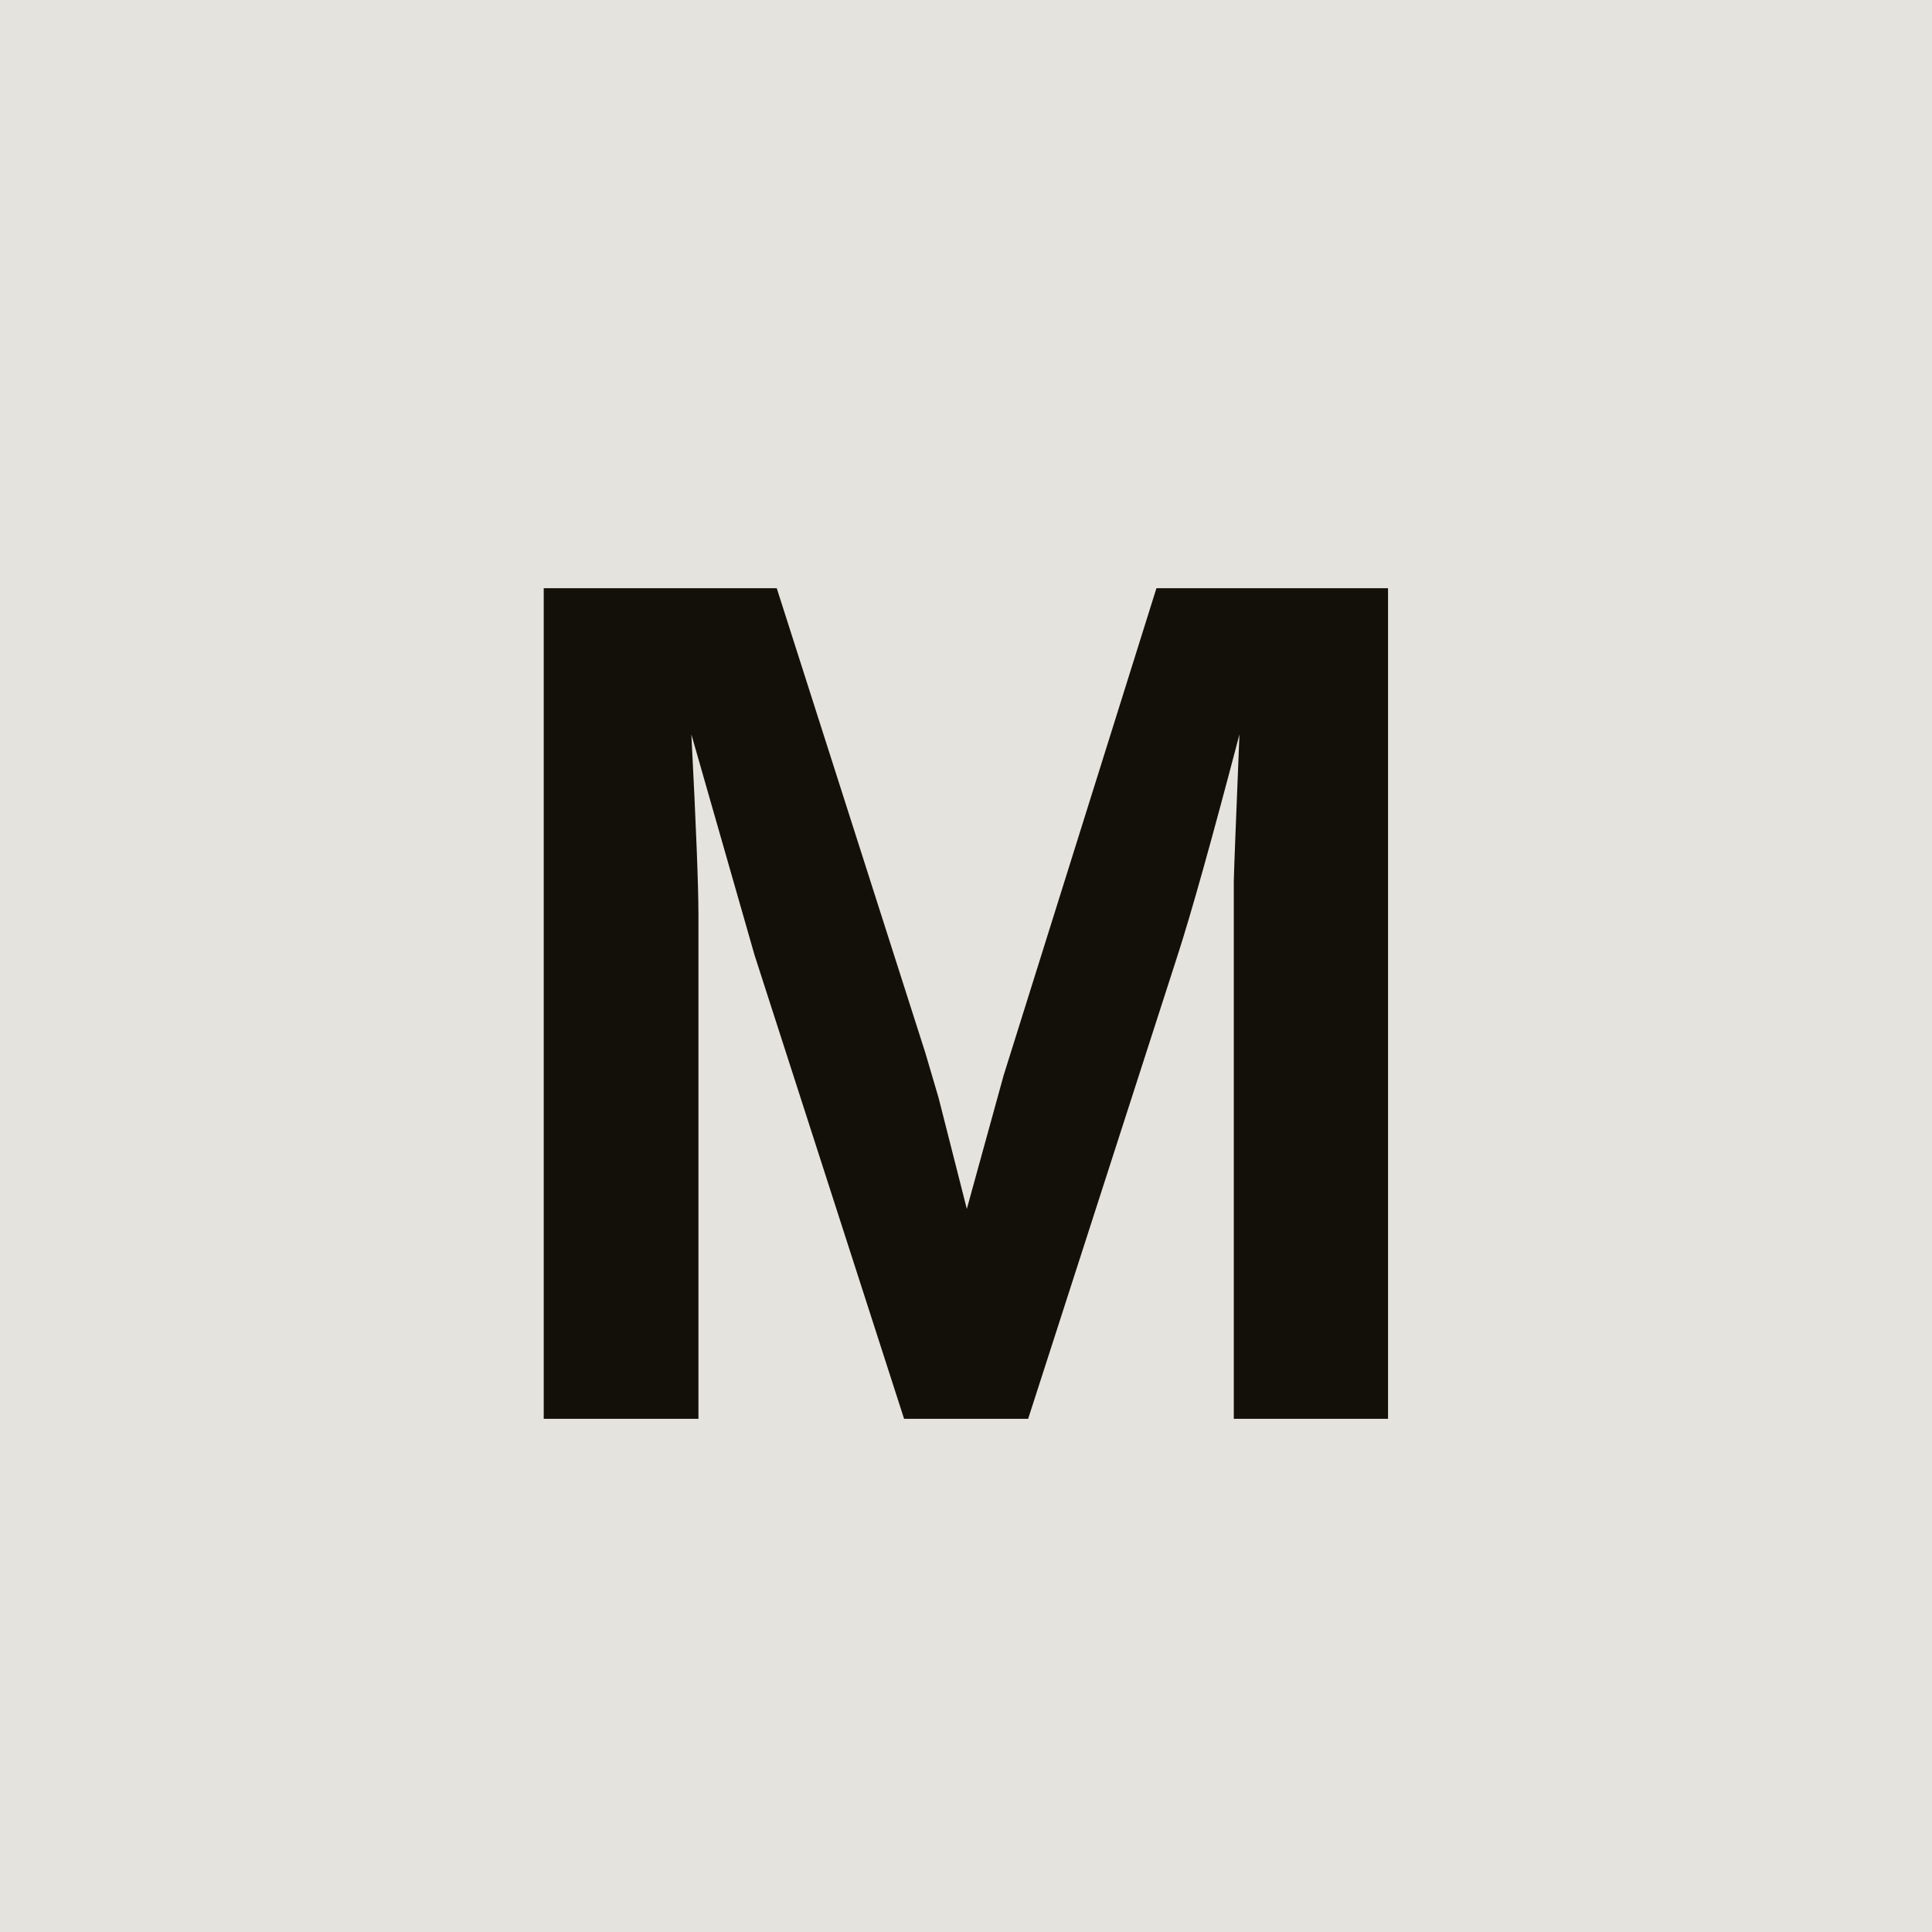
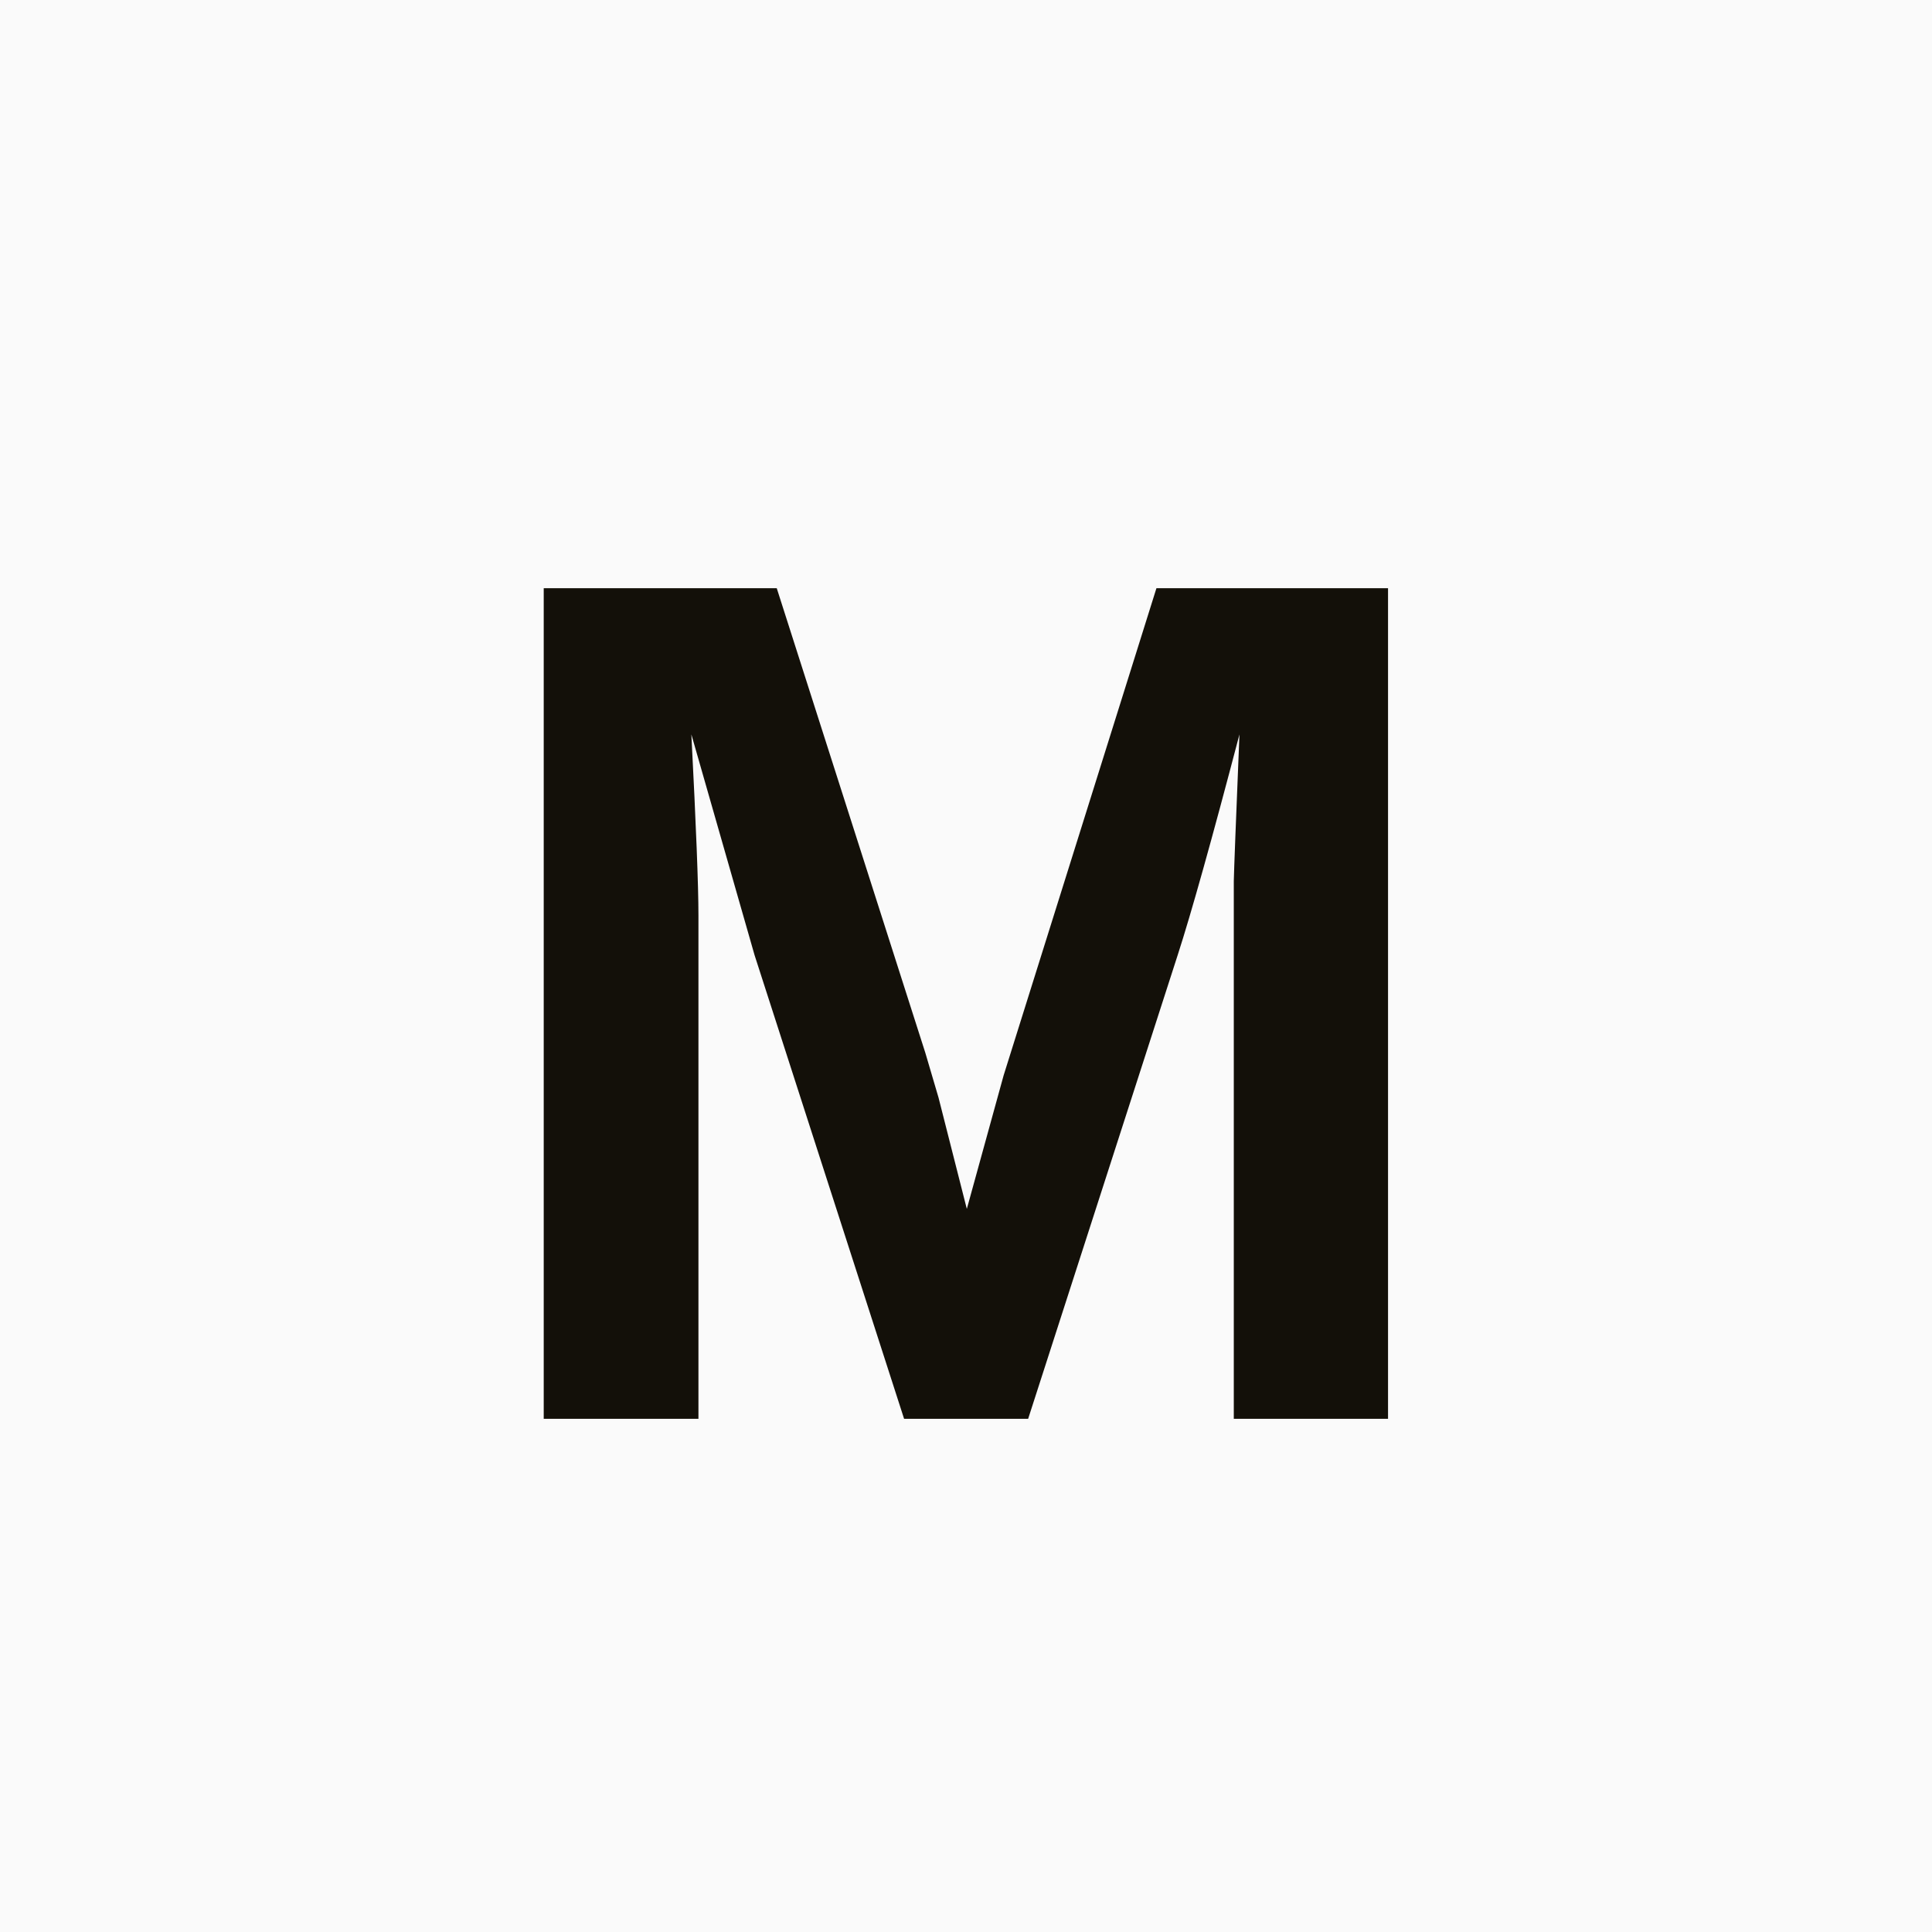
<svg xmlns="http://www.w3.org/2000/svg" viewBox="0 0 64 64">
-   <rect width="64" height="64" fill="#e5e3de" />
+   <rect width="64" height="64" fill="#fafafa" />
  <text x="32" y="47" font-family="Arial, sans-serif" font-size="40" font-weight="900" text-anchor="middle" fill="#131009">M</text>
</svg>
